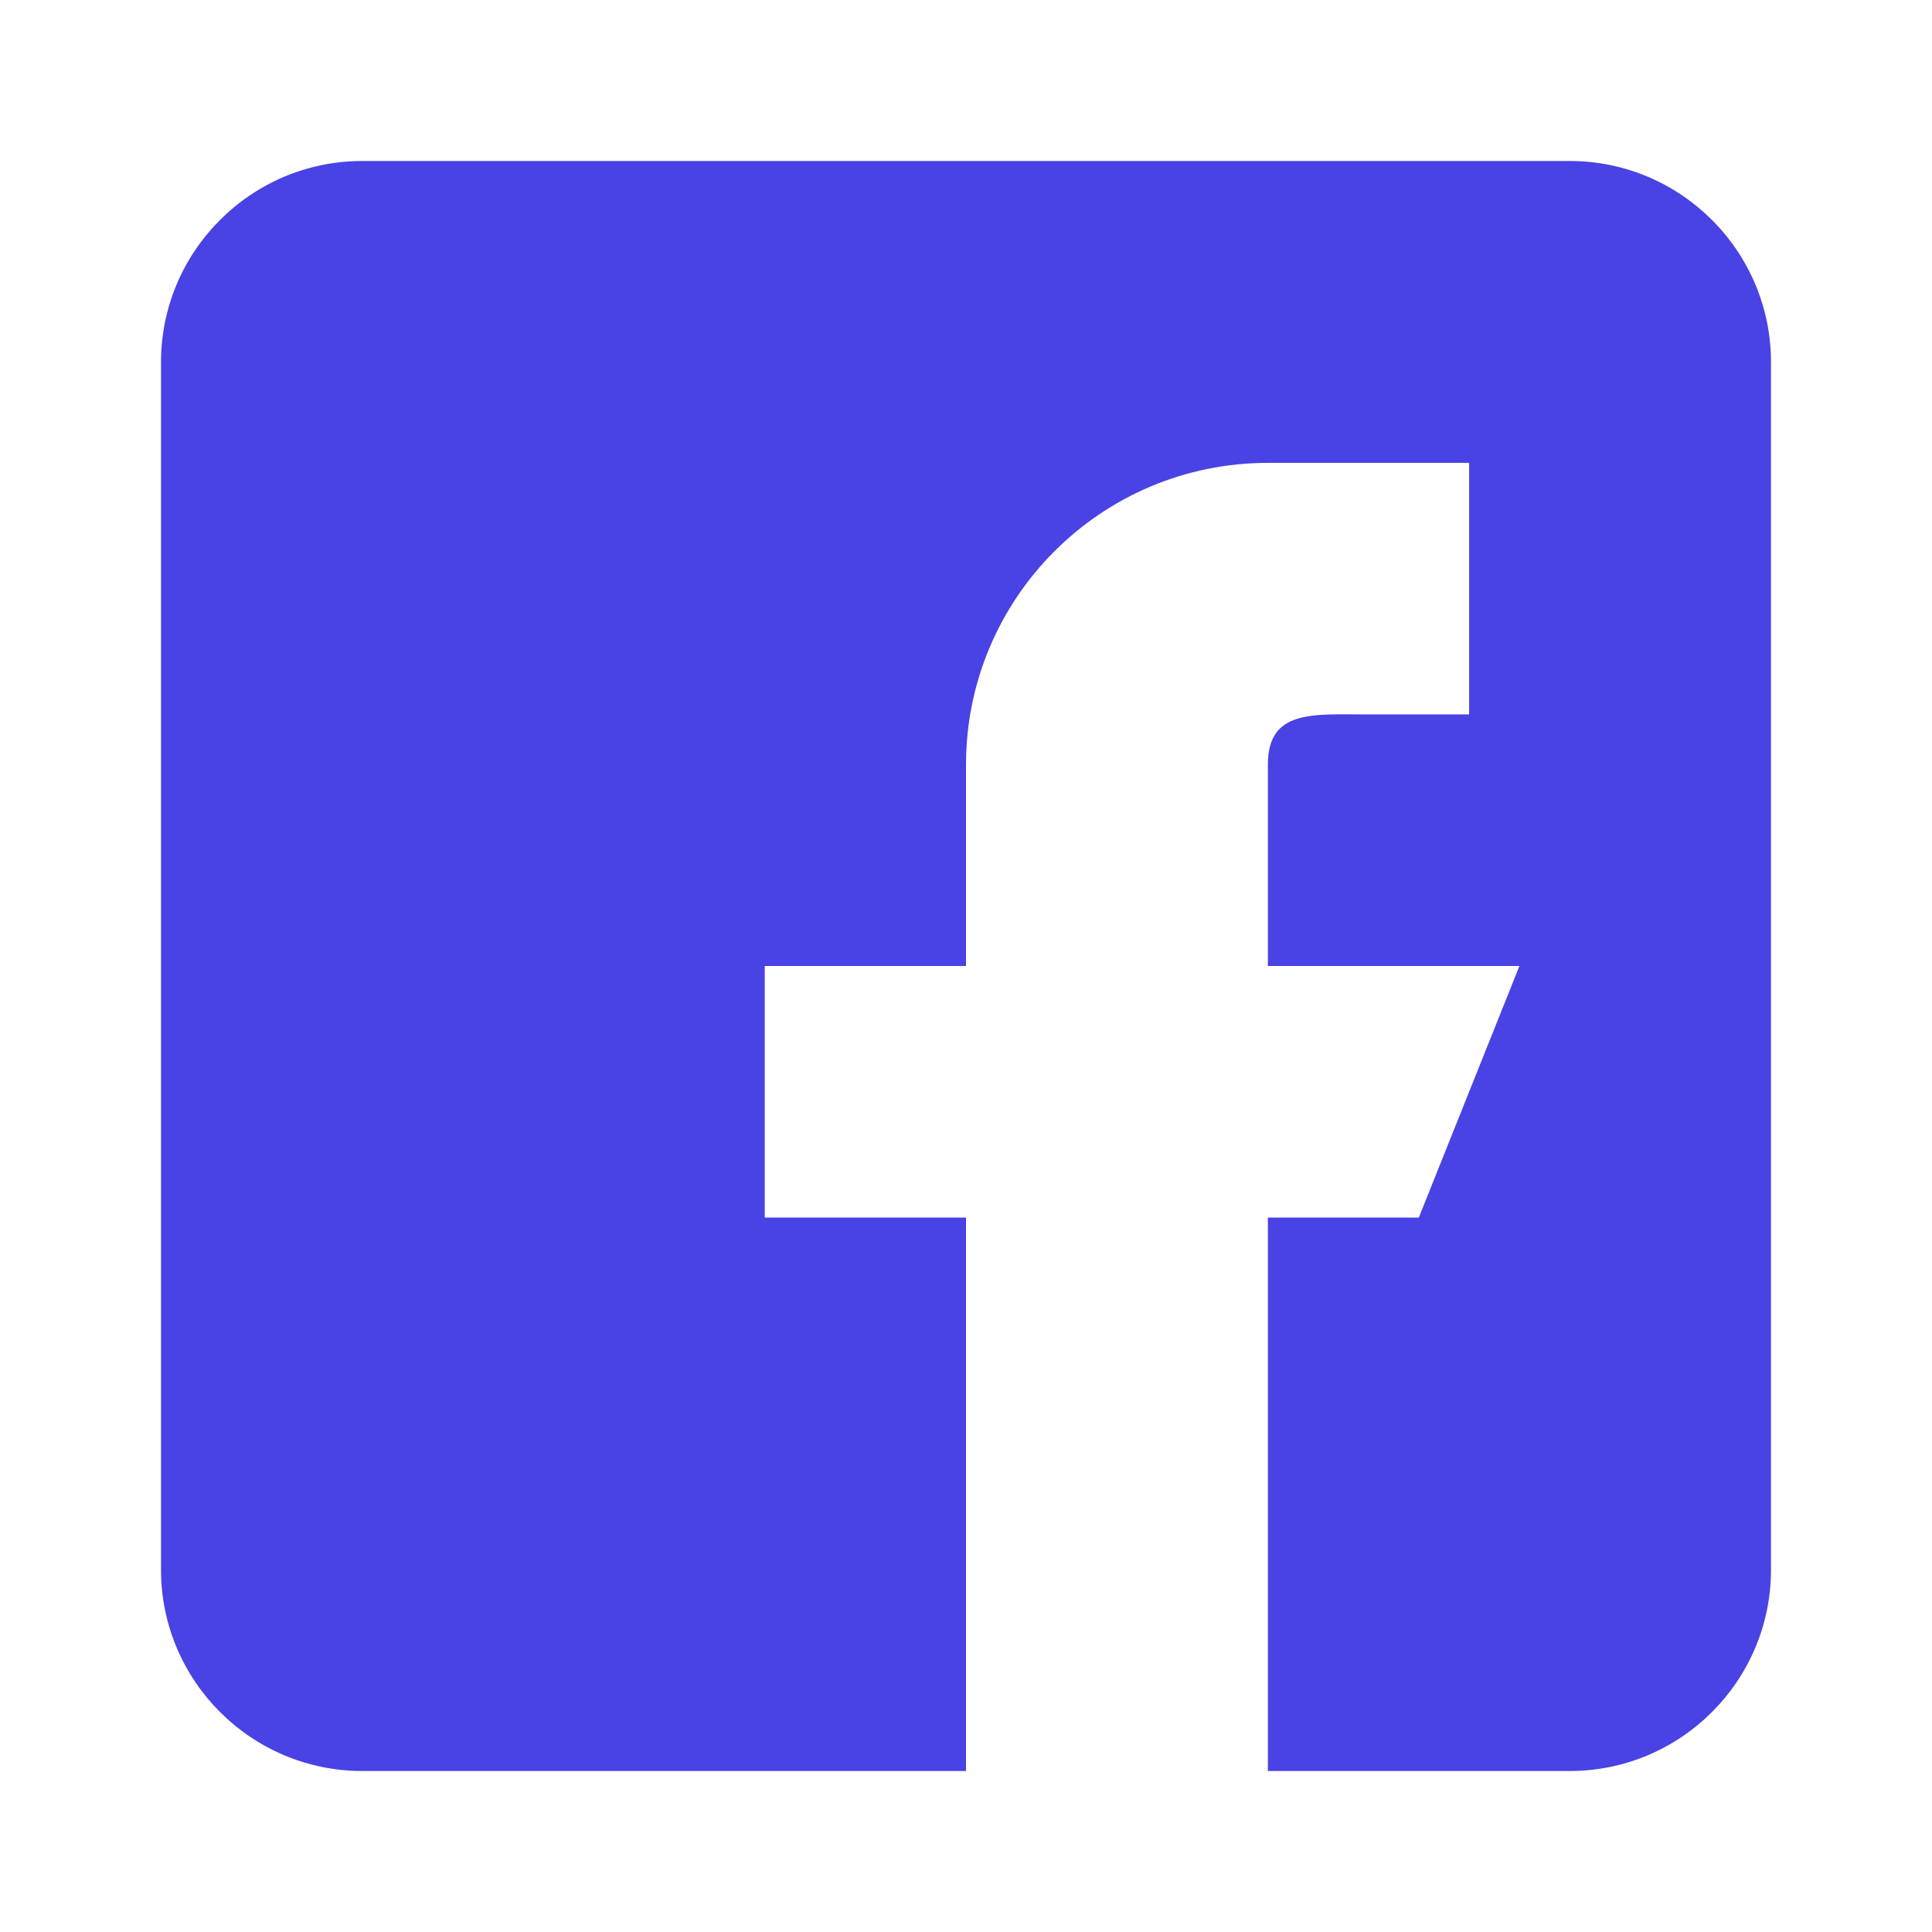
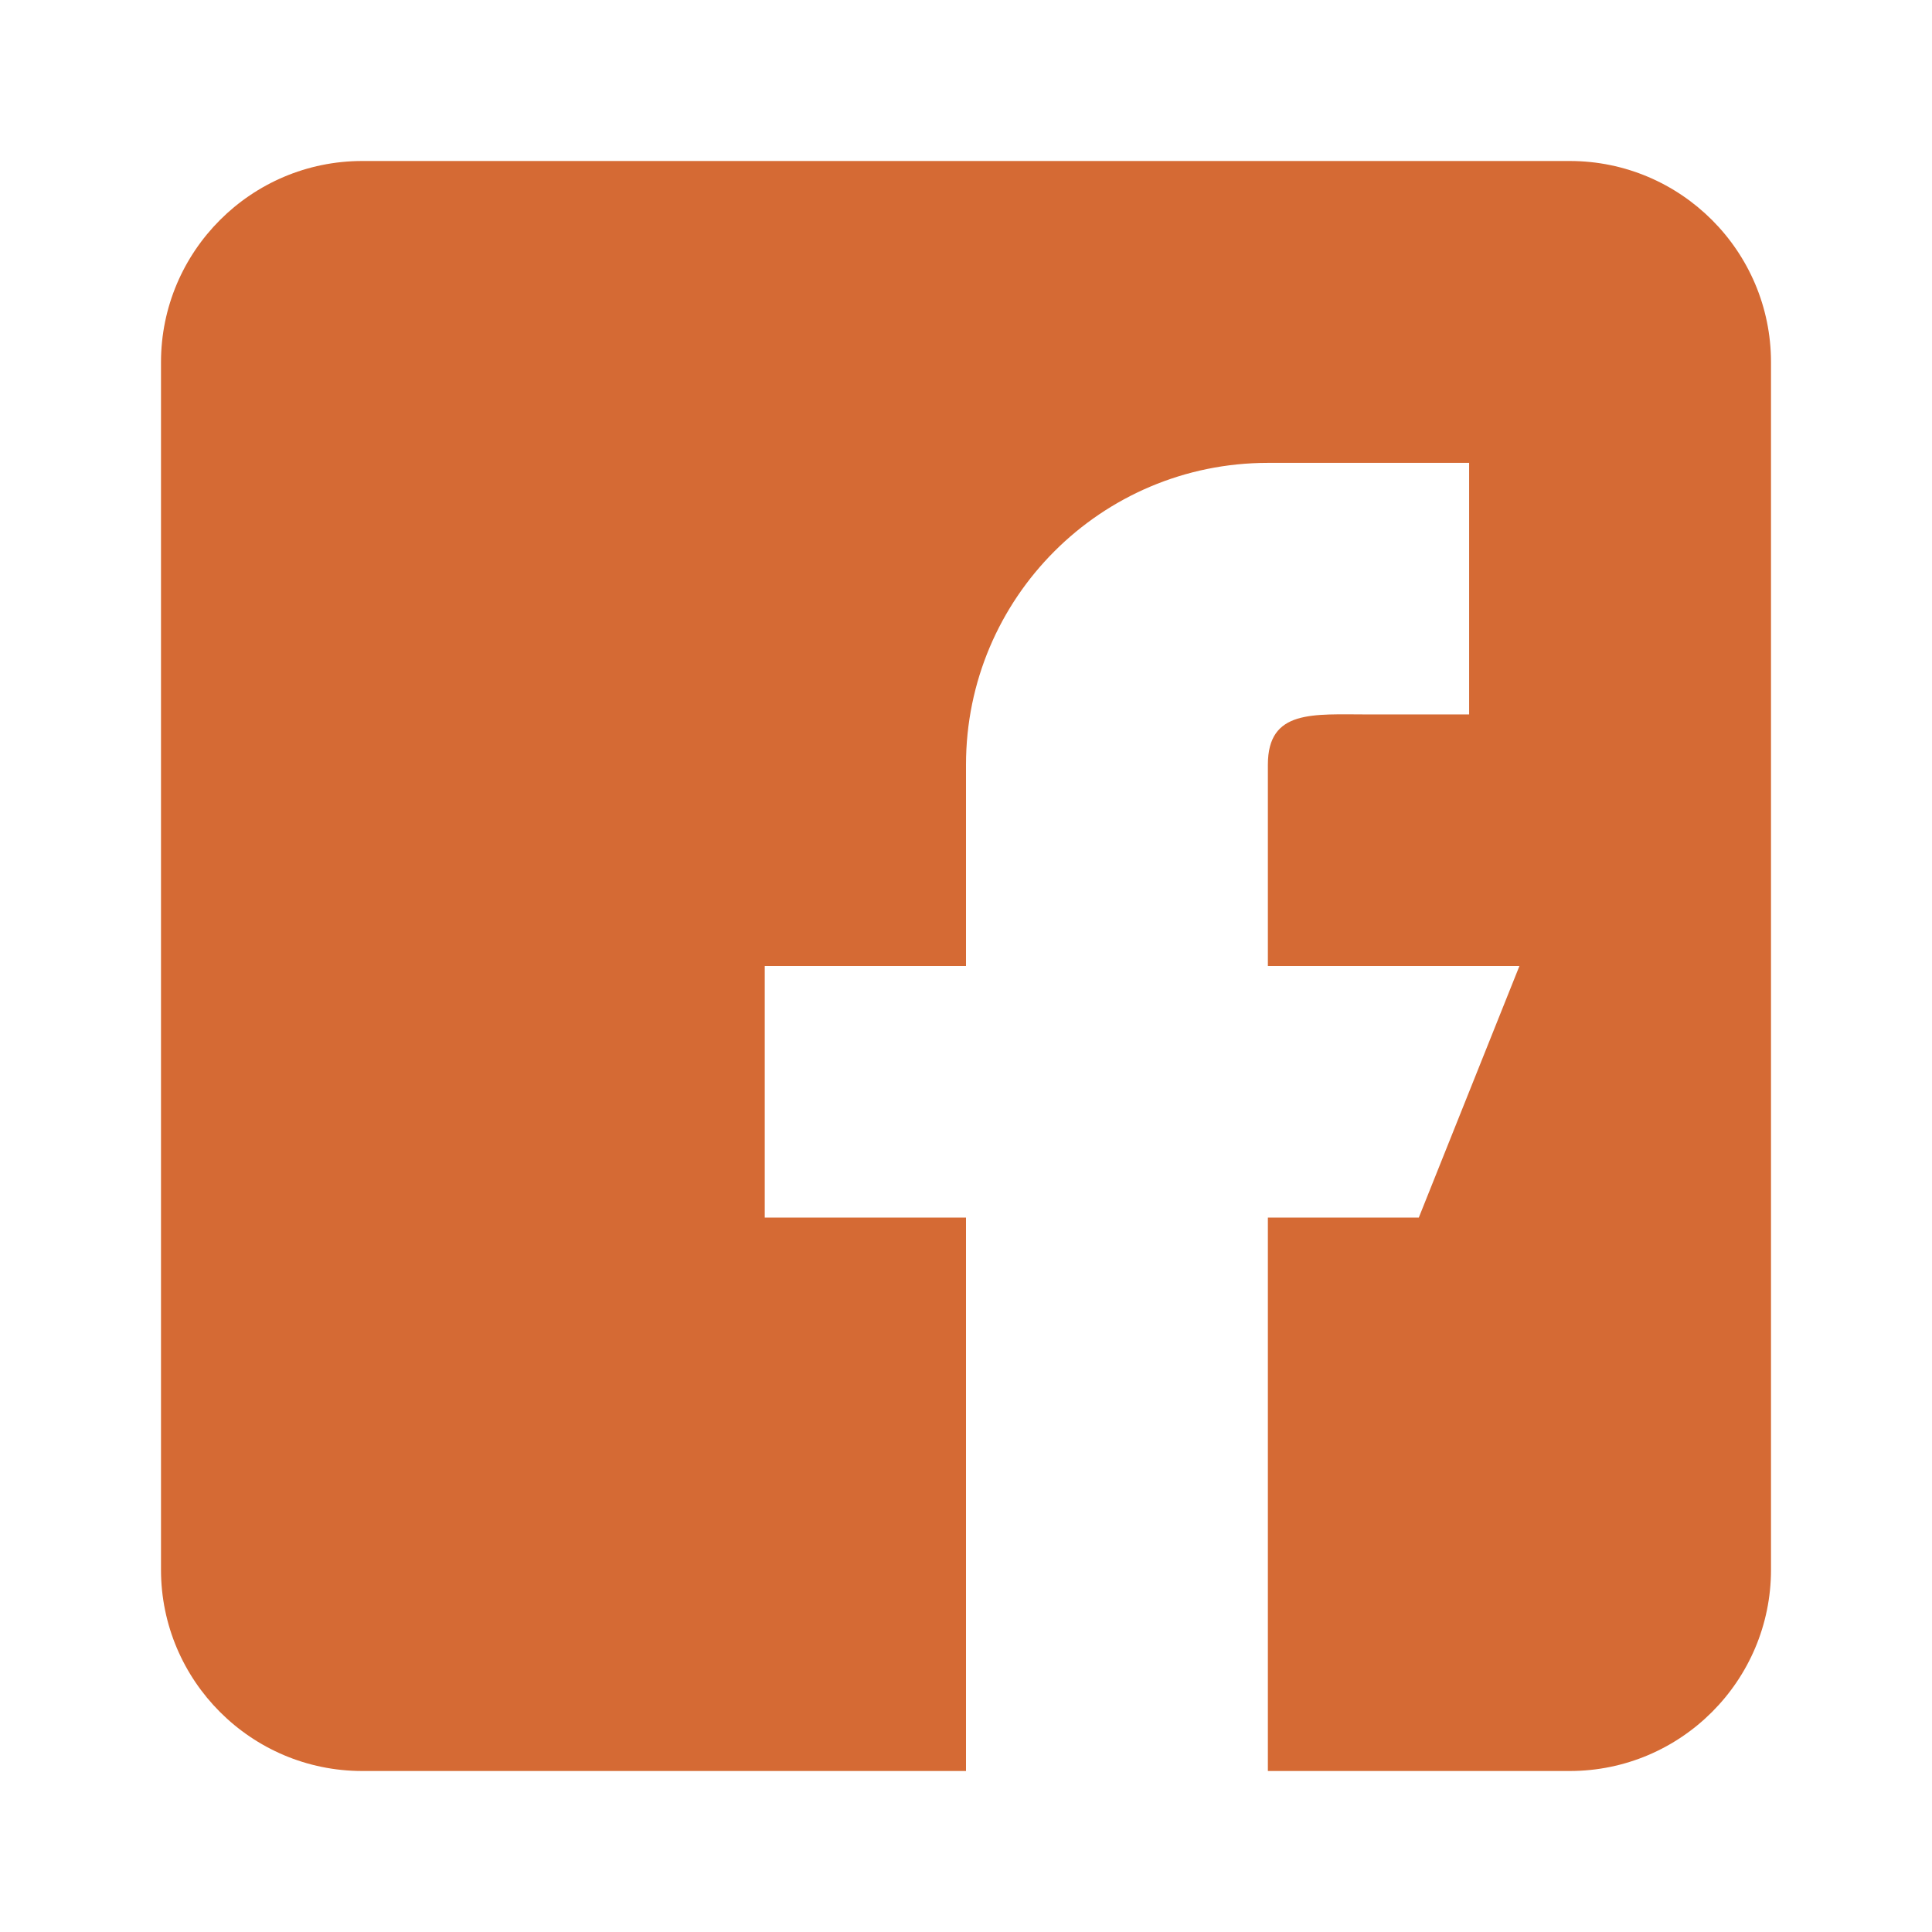
<svg xmlns="http://www.w3.org/2000/svg" width="24" height="24" viewBox="0 0 24 24" fill="none">
-   <path d="M19.5 2H4.5C3.121 2 2 3.121 2 4.5V19.5C2 20.879 3.121 22 4.5 22H12V15.125H9.5V12H12V9.5C12 7.429 13.679 5.75 15.75 5.75H18.25V8.875H17C16.31 8.875 15.75 8.81 15.75 9.5V12H18.875L17.625 15.125H15.75V22H19.5C20.879 22 22 20.879 22 19.5V4.5C22 3.121 20.879 2 19.5 2Z" fill="#4942E4" />
+   <path d="M19.5 2H4.5C3.121 2 2 3.121 2 4.5V19.5C2 20.879 3.121 22 4.5 22H12V15.125H9.5V12H12V9.5C12 7.429 13.679 5.75 15.75 5.75H18.25V8.875H17C16.31 8.875 15.75 8.81 15.75 9.5V12H18.875L17.625 15.125H15.75V22H19.5C20.879 22 22 20.879 22 19.5V4.5C22 3.121 20.879 2 19.5 2Z" fill="#d56a34" />
</svg>
